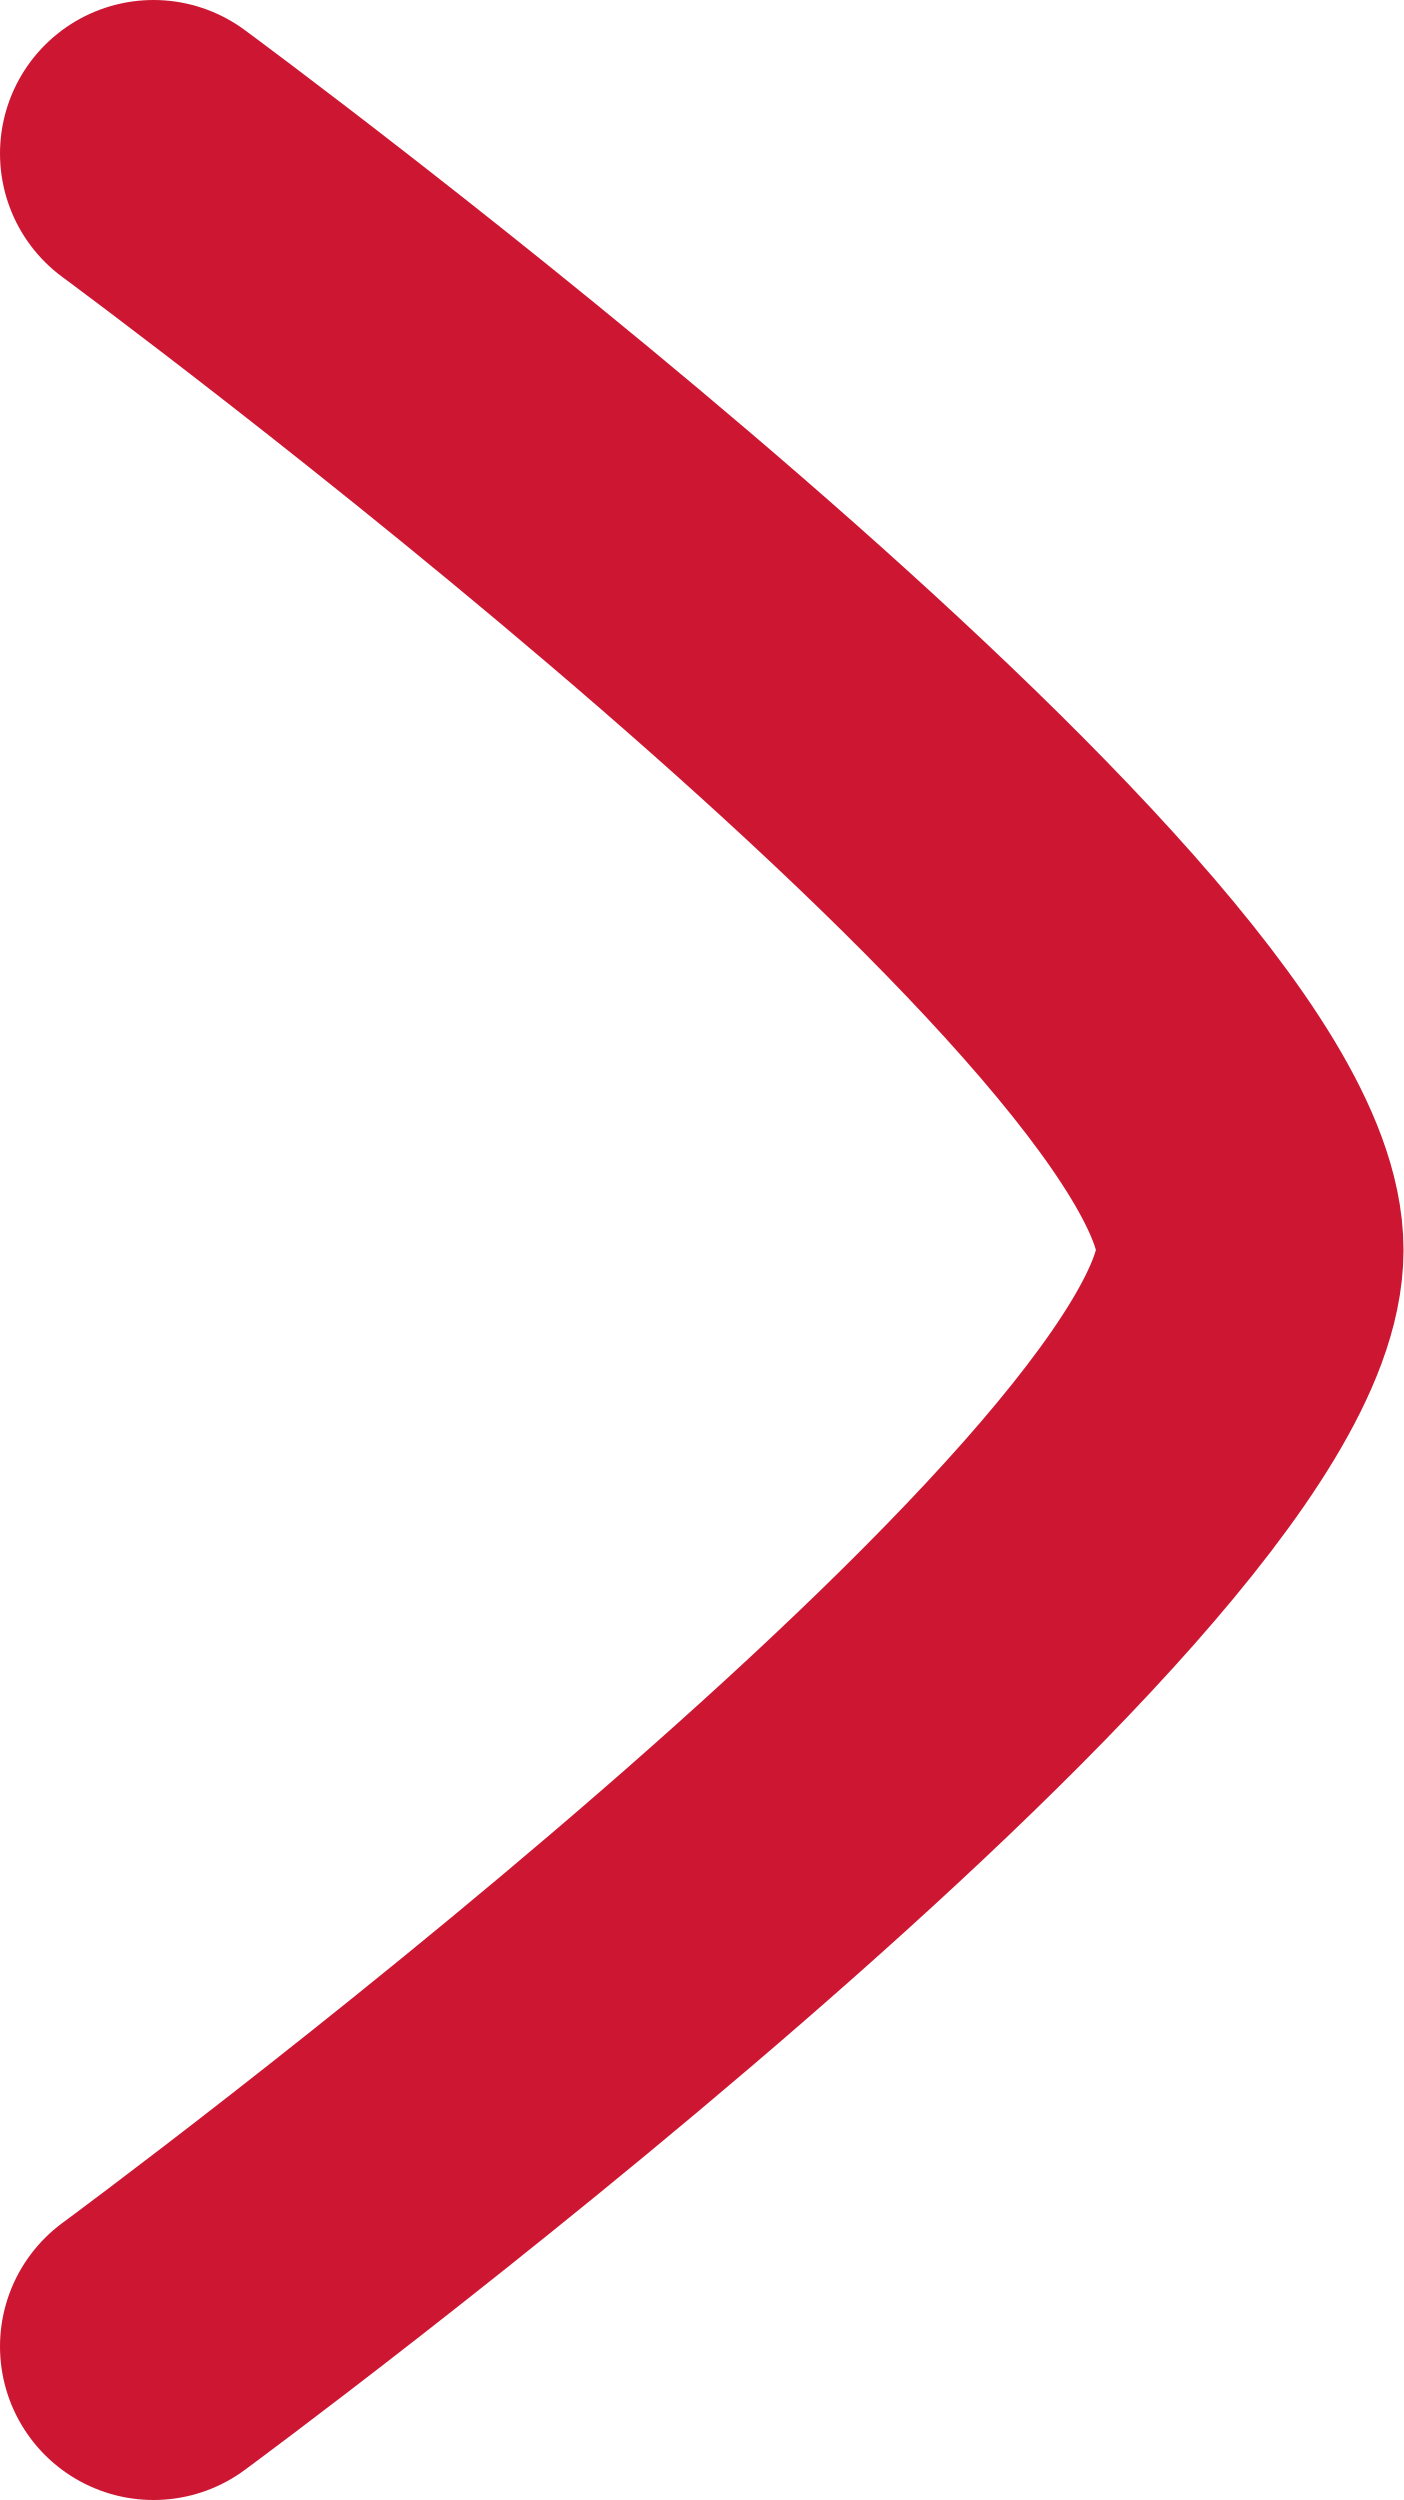
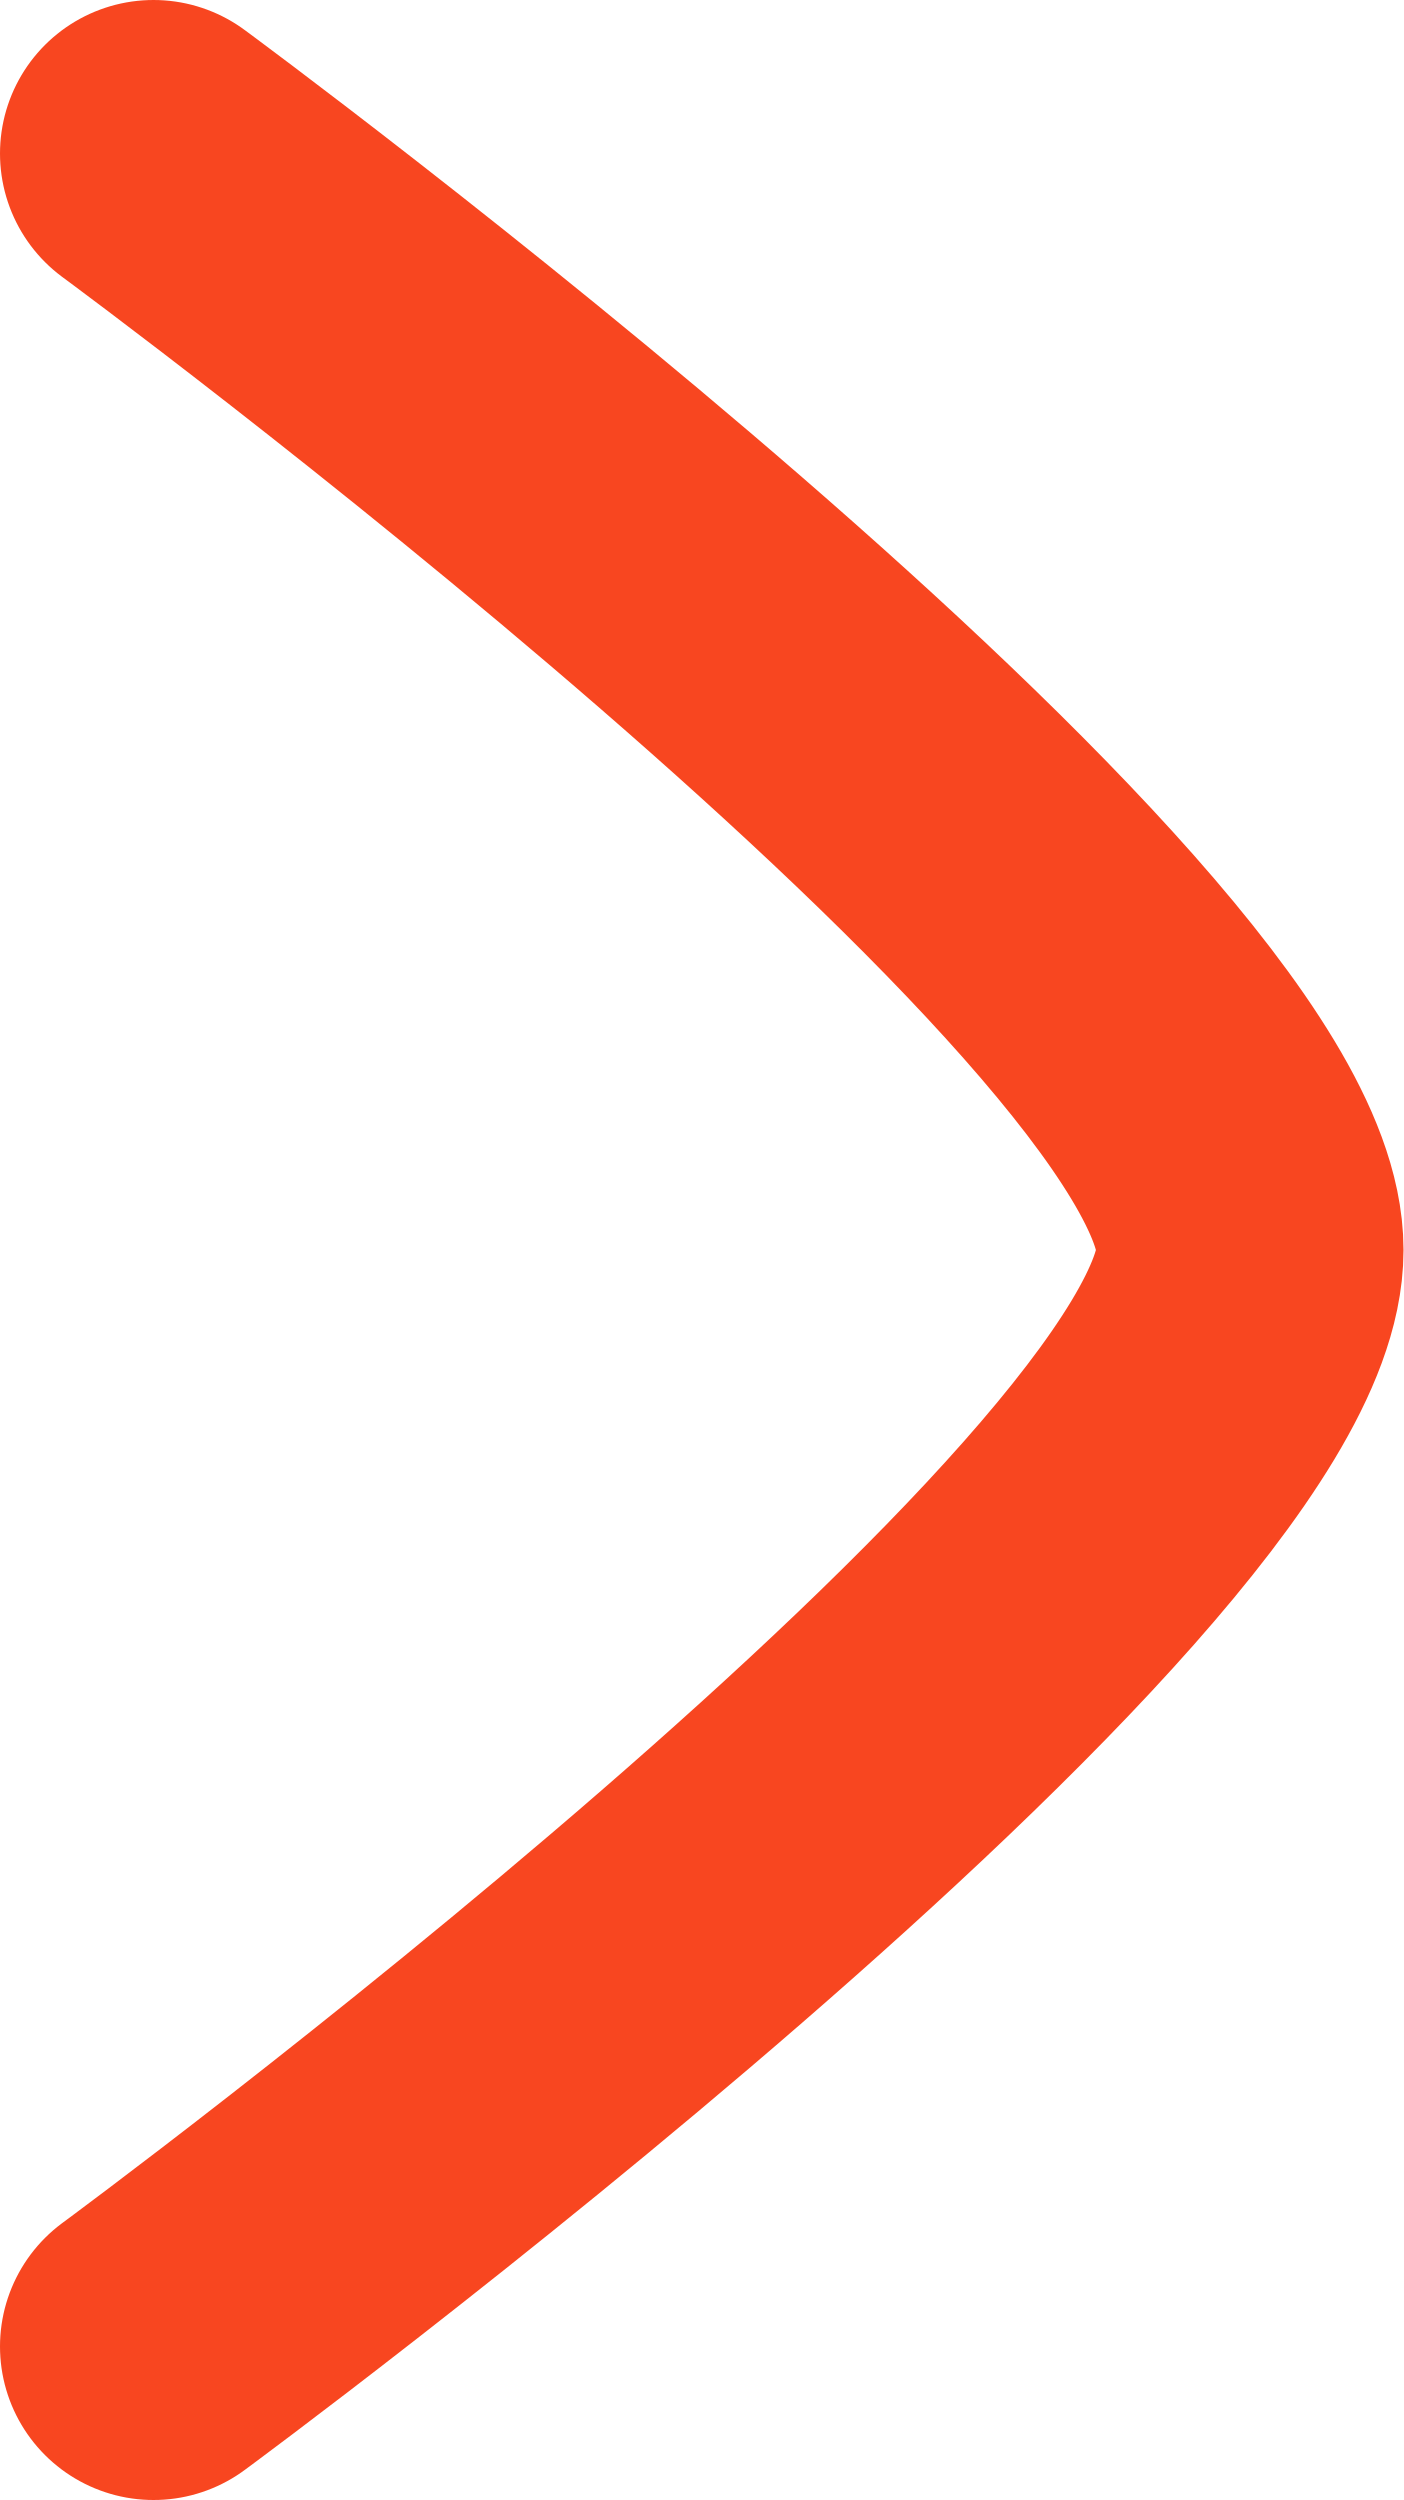
<svg xmlns="http://www.w3.org/2000/svg" preserveAspectRatio="none" overflow="visible" style="display: block;" width="6.4" height="11.4" viewBox="0 0 6.4 11.4" fill="none">
  <g id="elements">
-     <path id="Vector" d="M0.7 0.7C0.7 0.7 5.7 4.382 5.7 5.7C5.7 7.018 0.7 10.7 0.7 10.7" stroke="#CD1632" stroke-width="1.4" stroke-linecap="round" stroke-linejoin="round" />
+     <path id="Vector" d="M0.7 0.7C0.7 0.7 5.7 4.382 5.7 5.7C5.7 7.018 0.7 10.7 0.7 10.7" stroke="#F84620" stroke-width="1.4" stroke-linecap="round" stroke-linejoin="round" />
  </g>
</svg>
